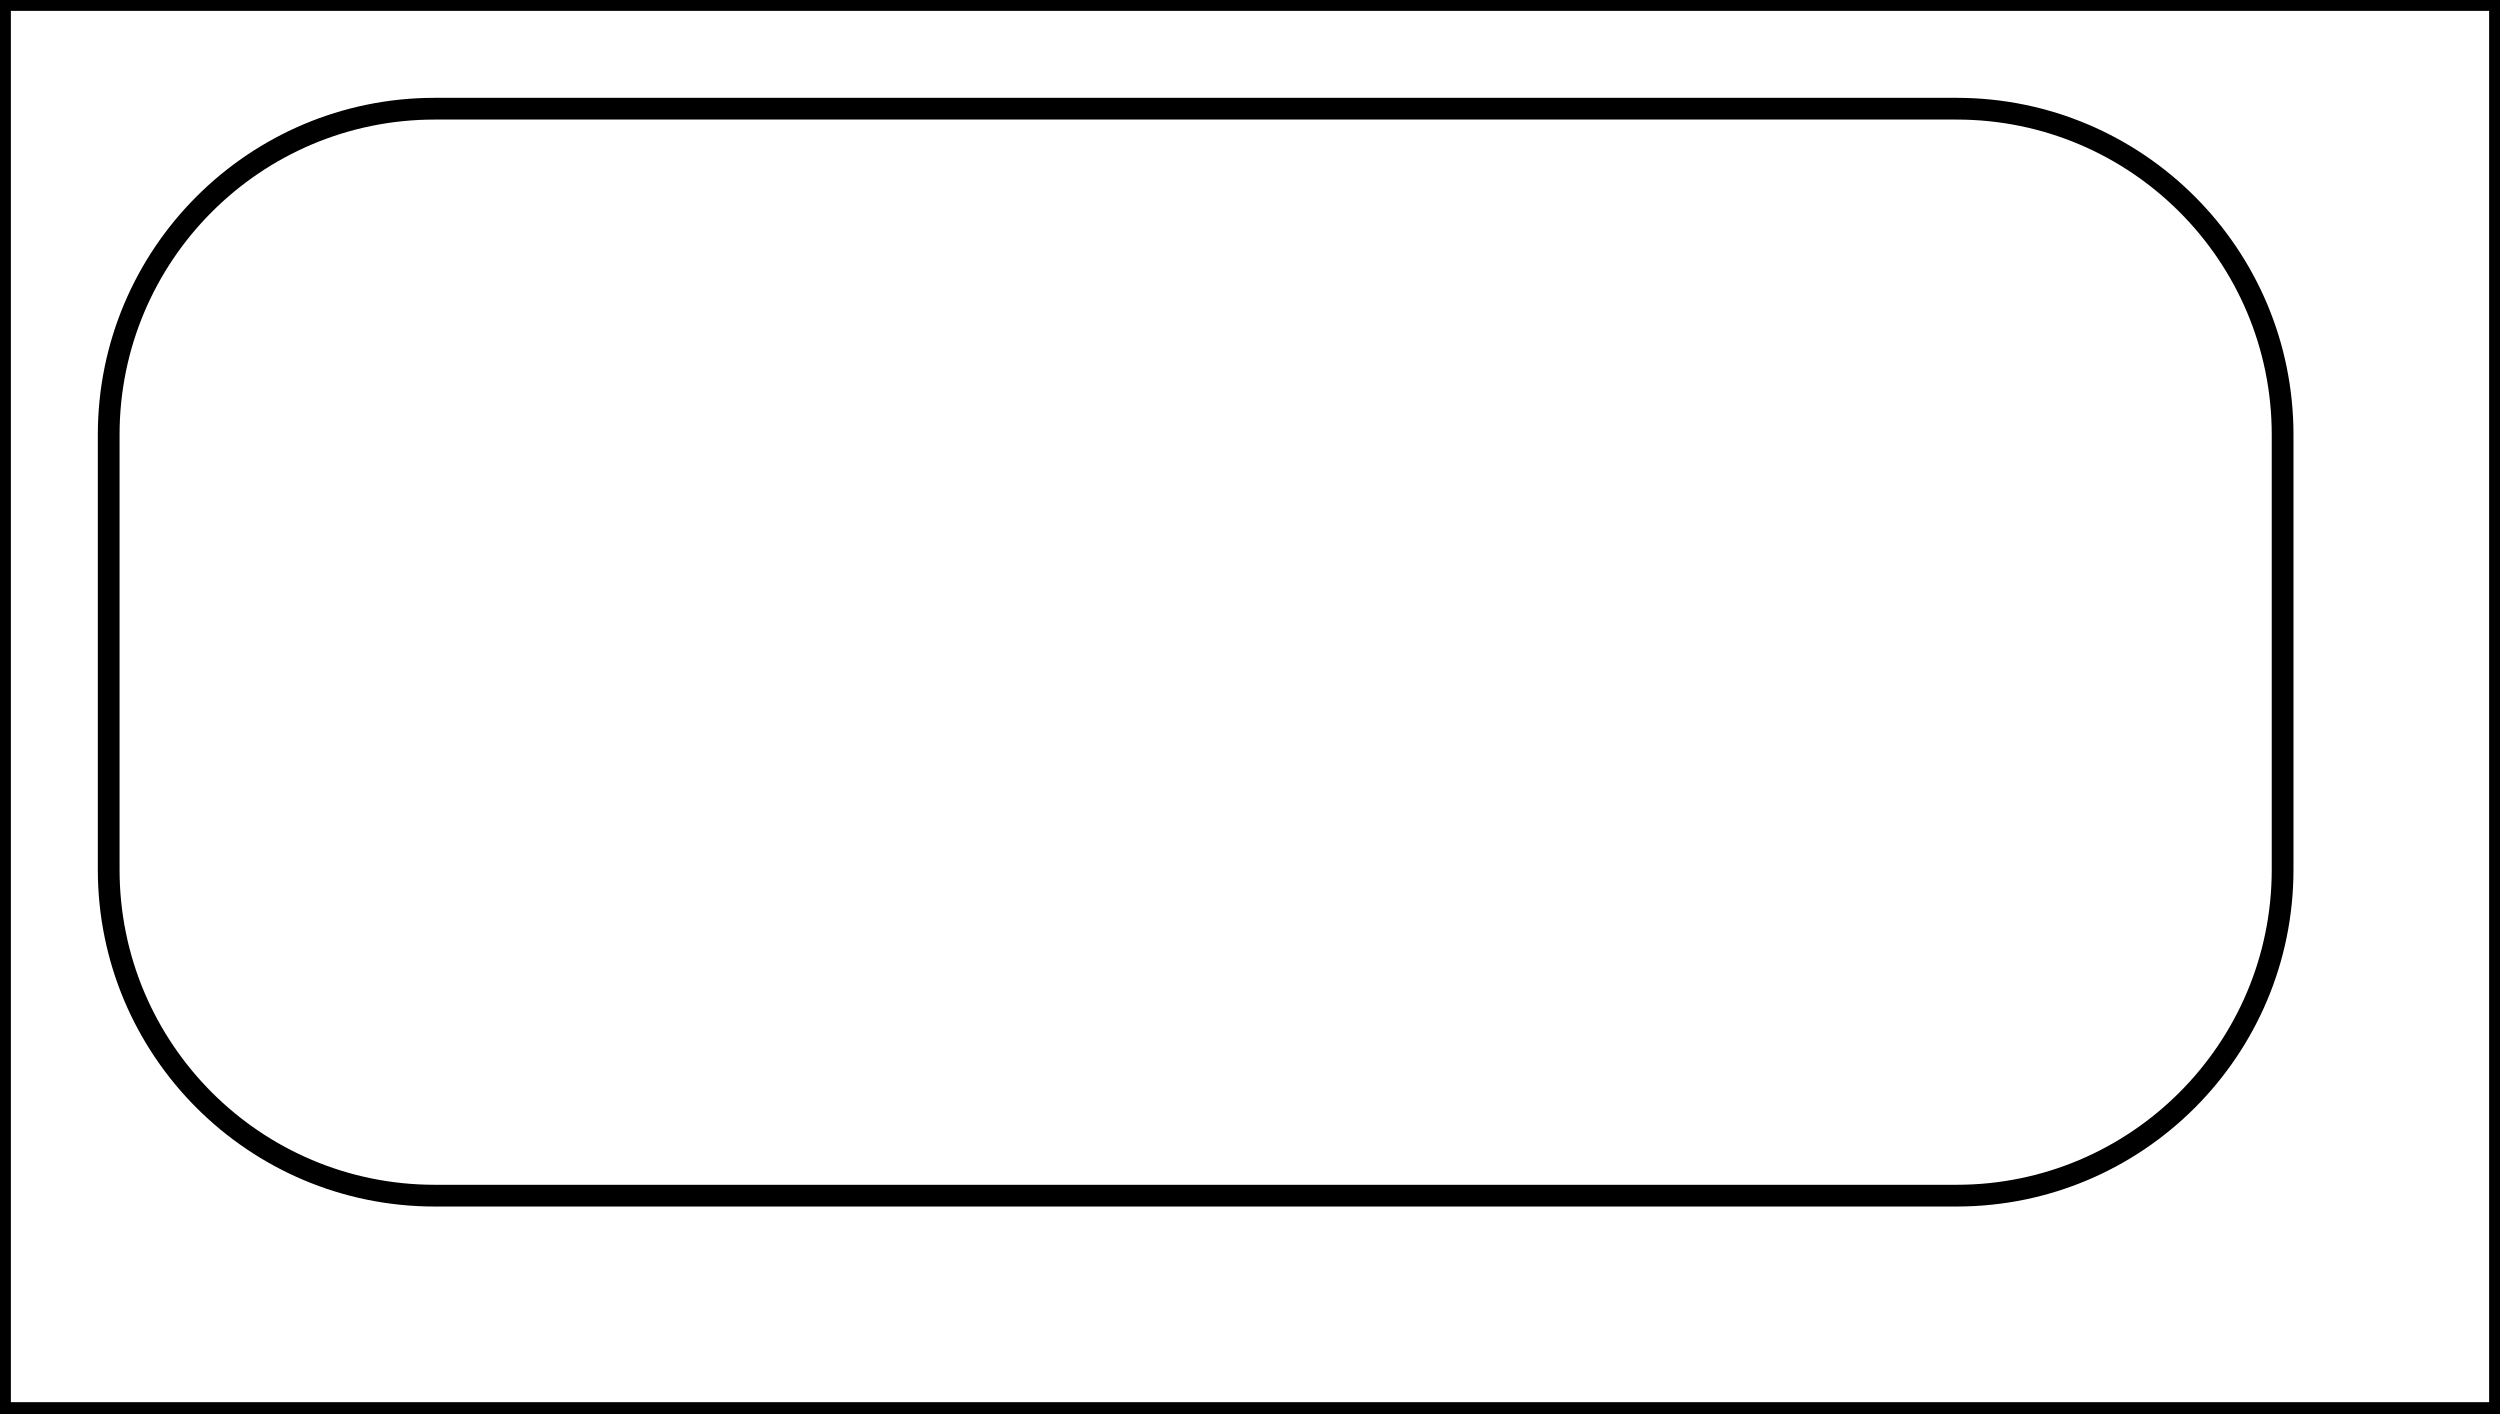
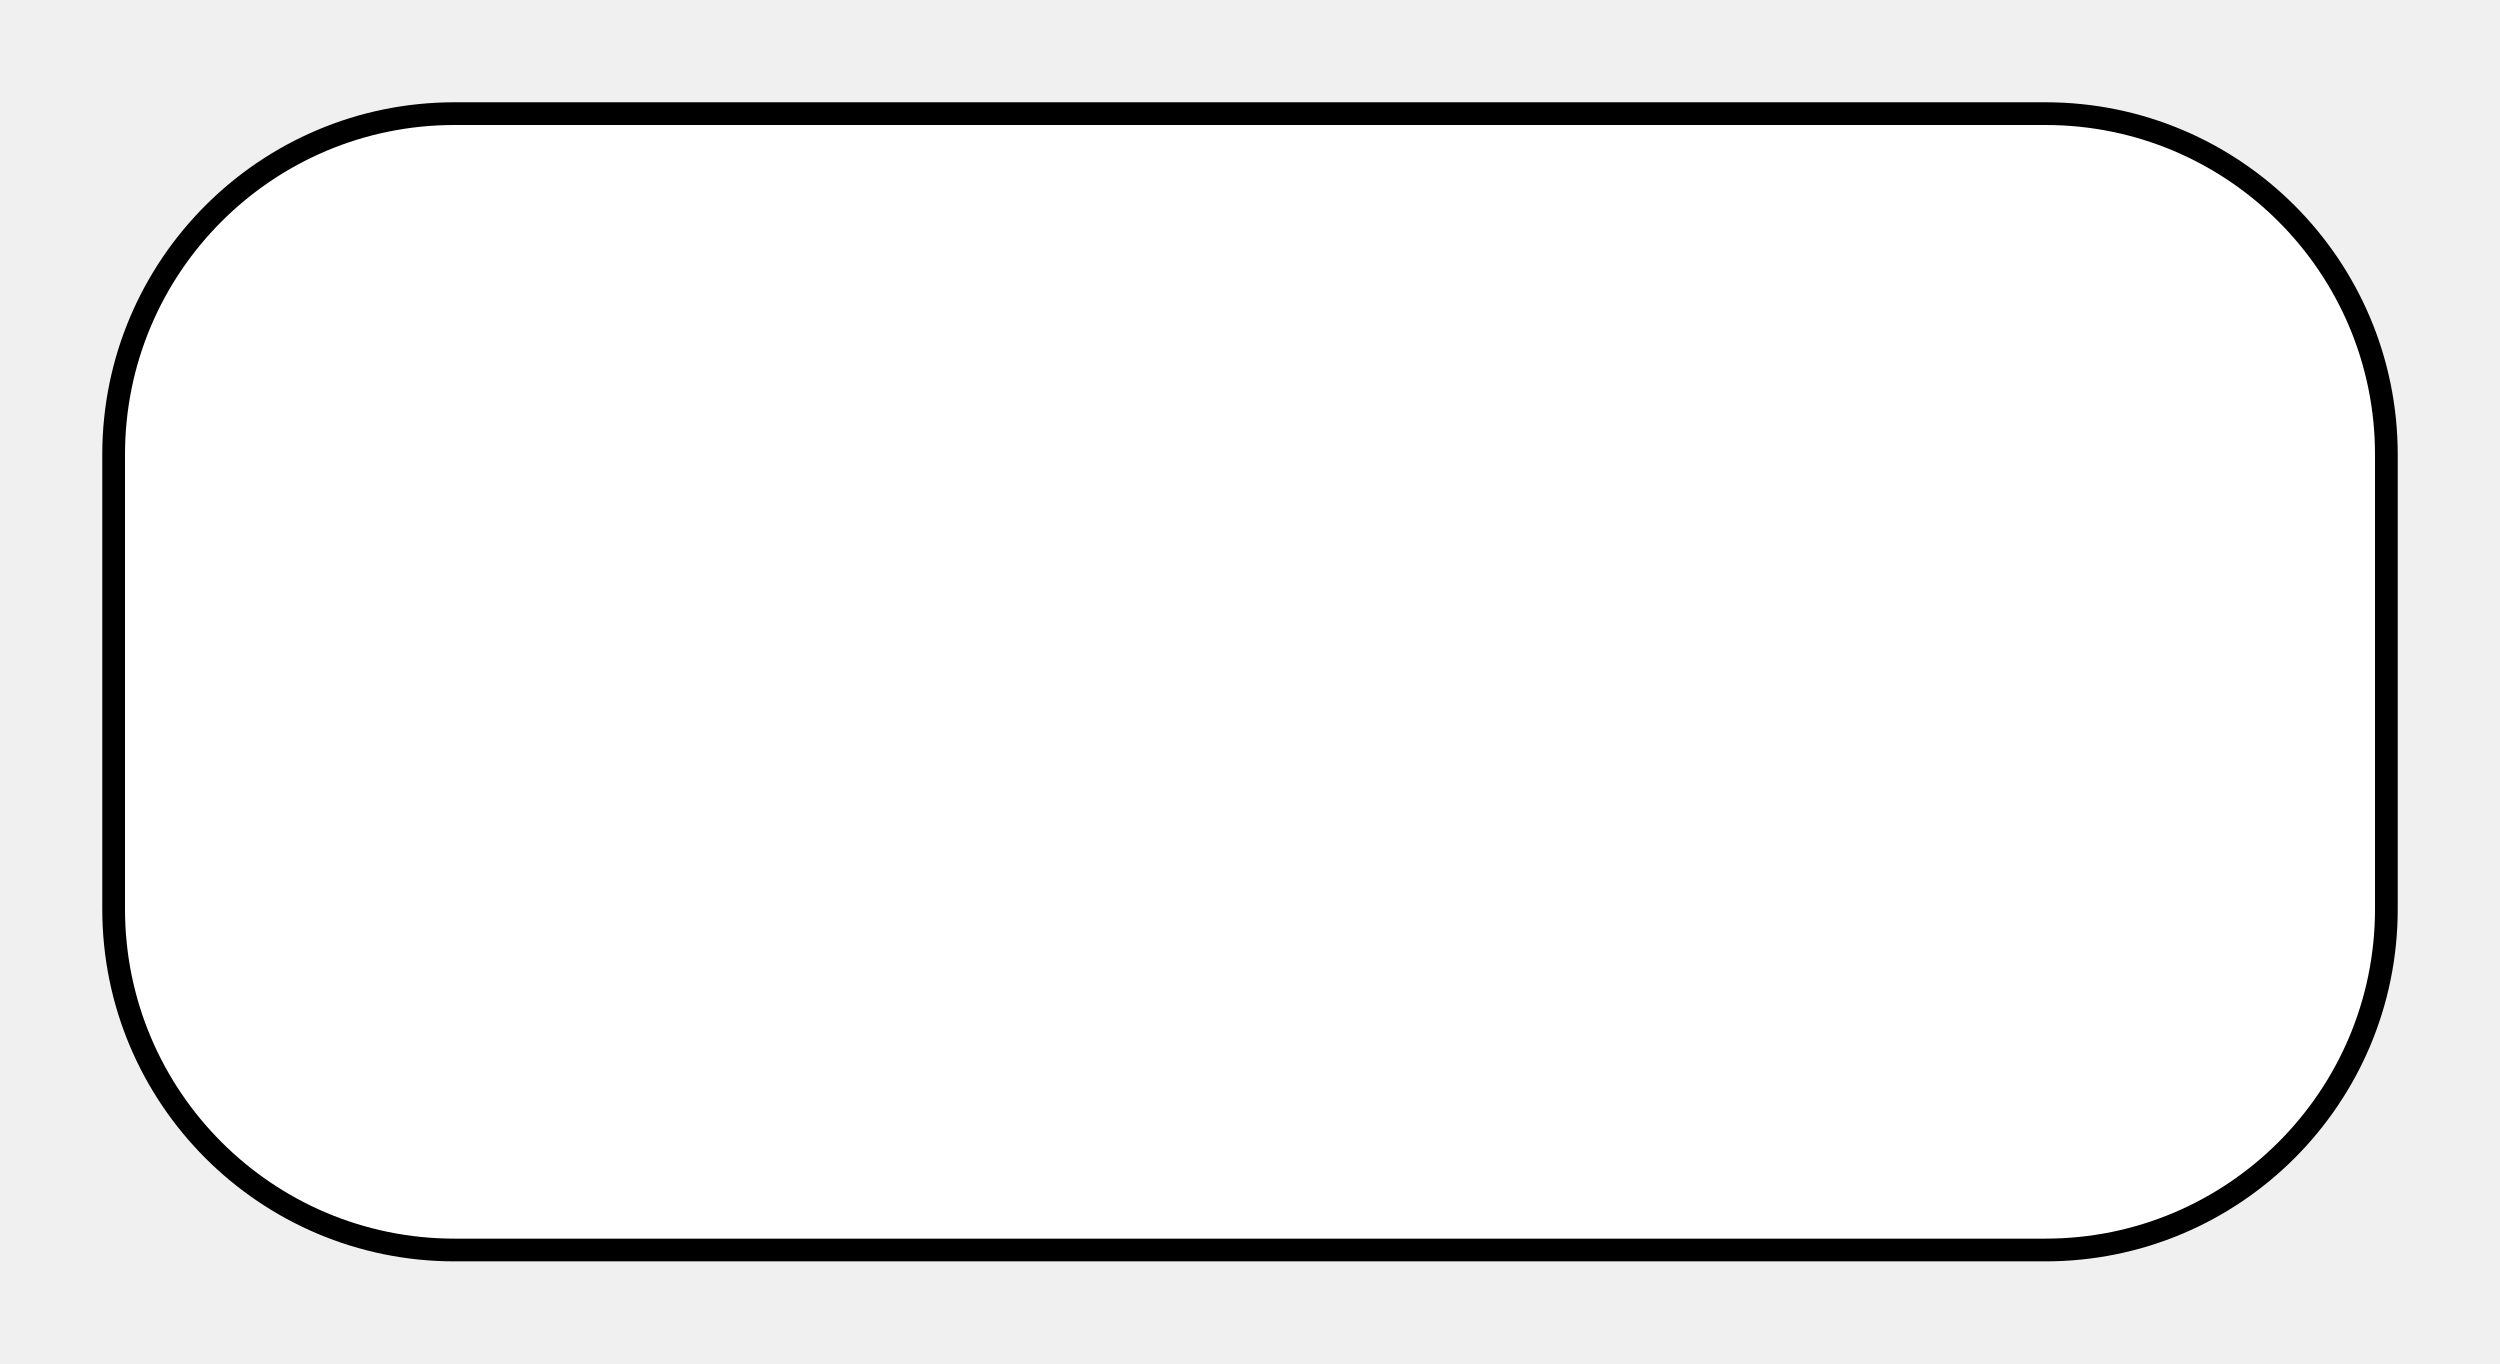
- <svg xmlns="http://www.w3.org/2000/svg" width="115" height="65">
+ <svg xmlns="http://www.w3.org/2000/svg" width="110" height="60">
  <g transform="translate(, )">
-     <rect x="0" y="0" width="115" height="65" fill="white" stroke="black" />
    <g transform="translate(5, 5)">
      <rect x="0" y="0" width="100" height="50" fill="white" rx="15" ry="15" stroke="black" />
    </g>
  </g>
</svg>
